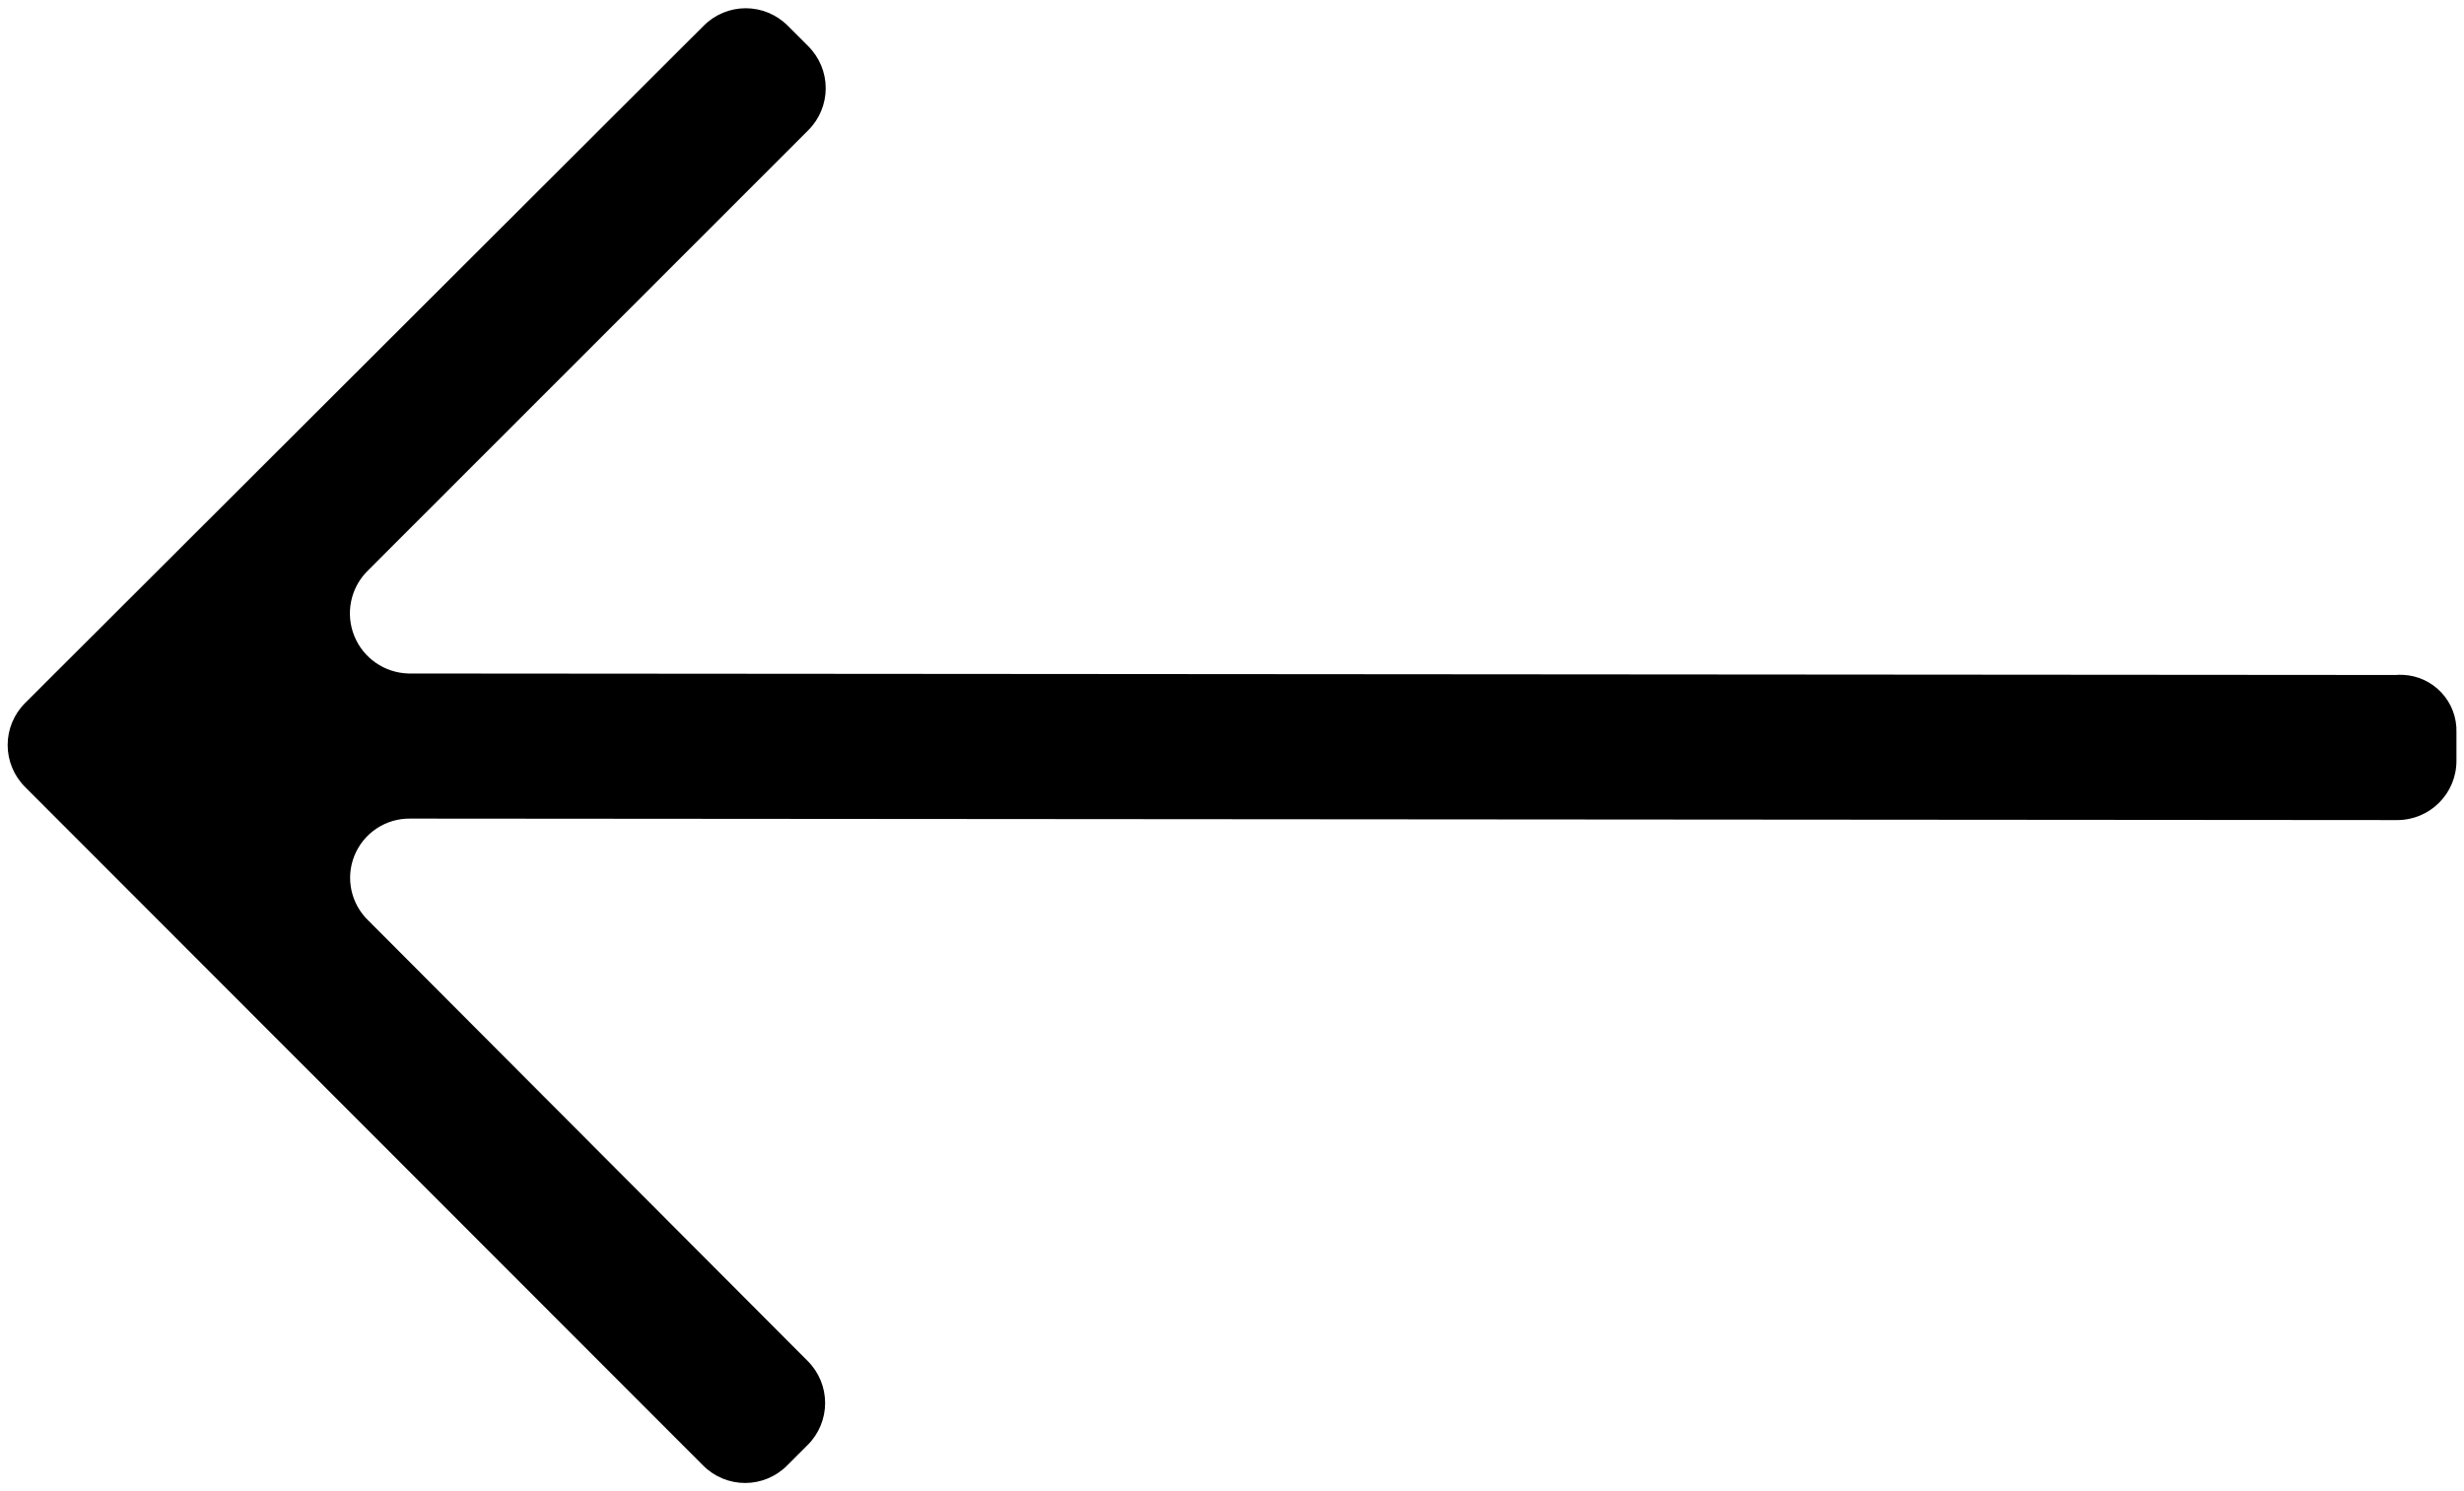
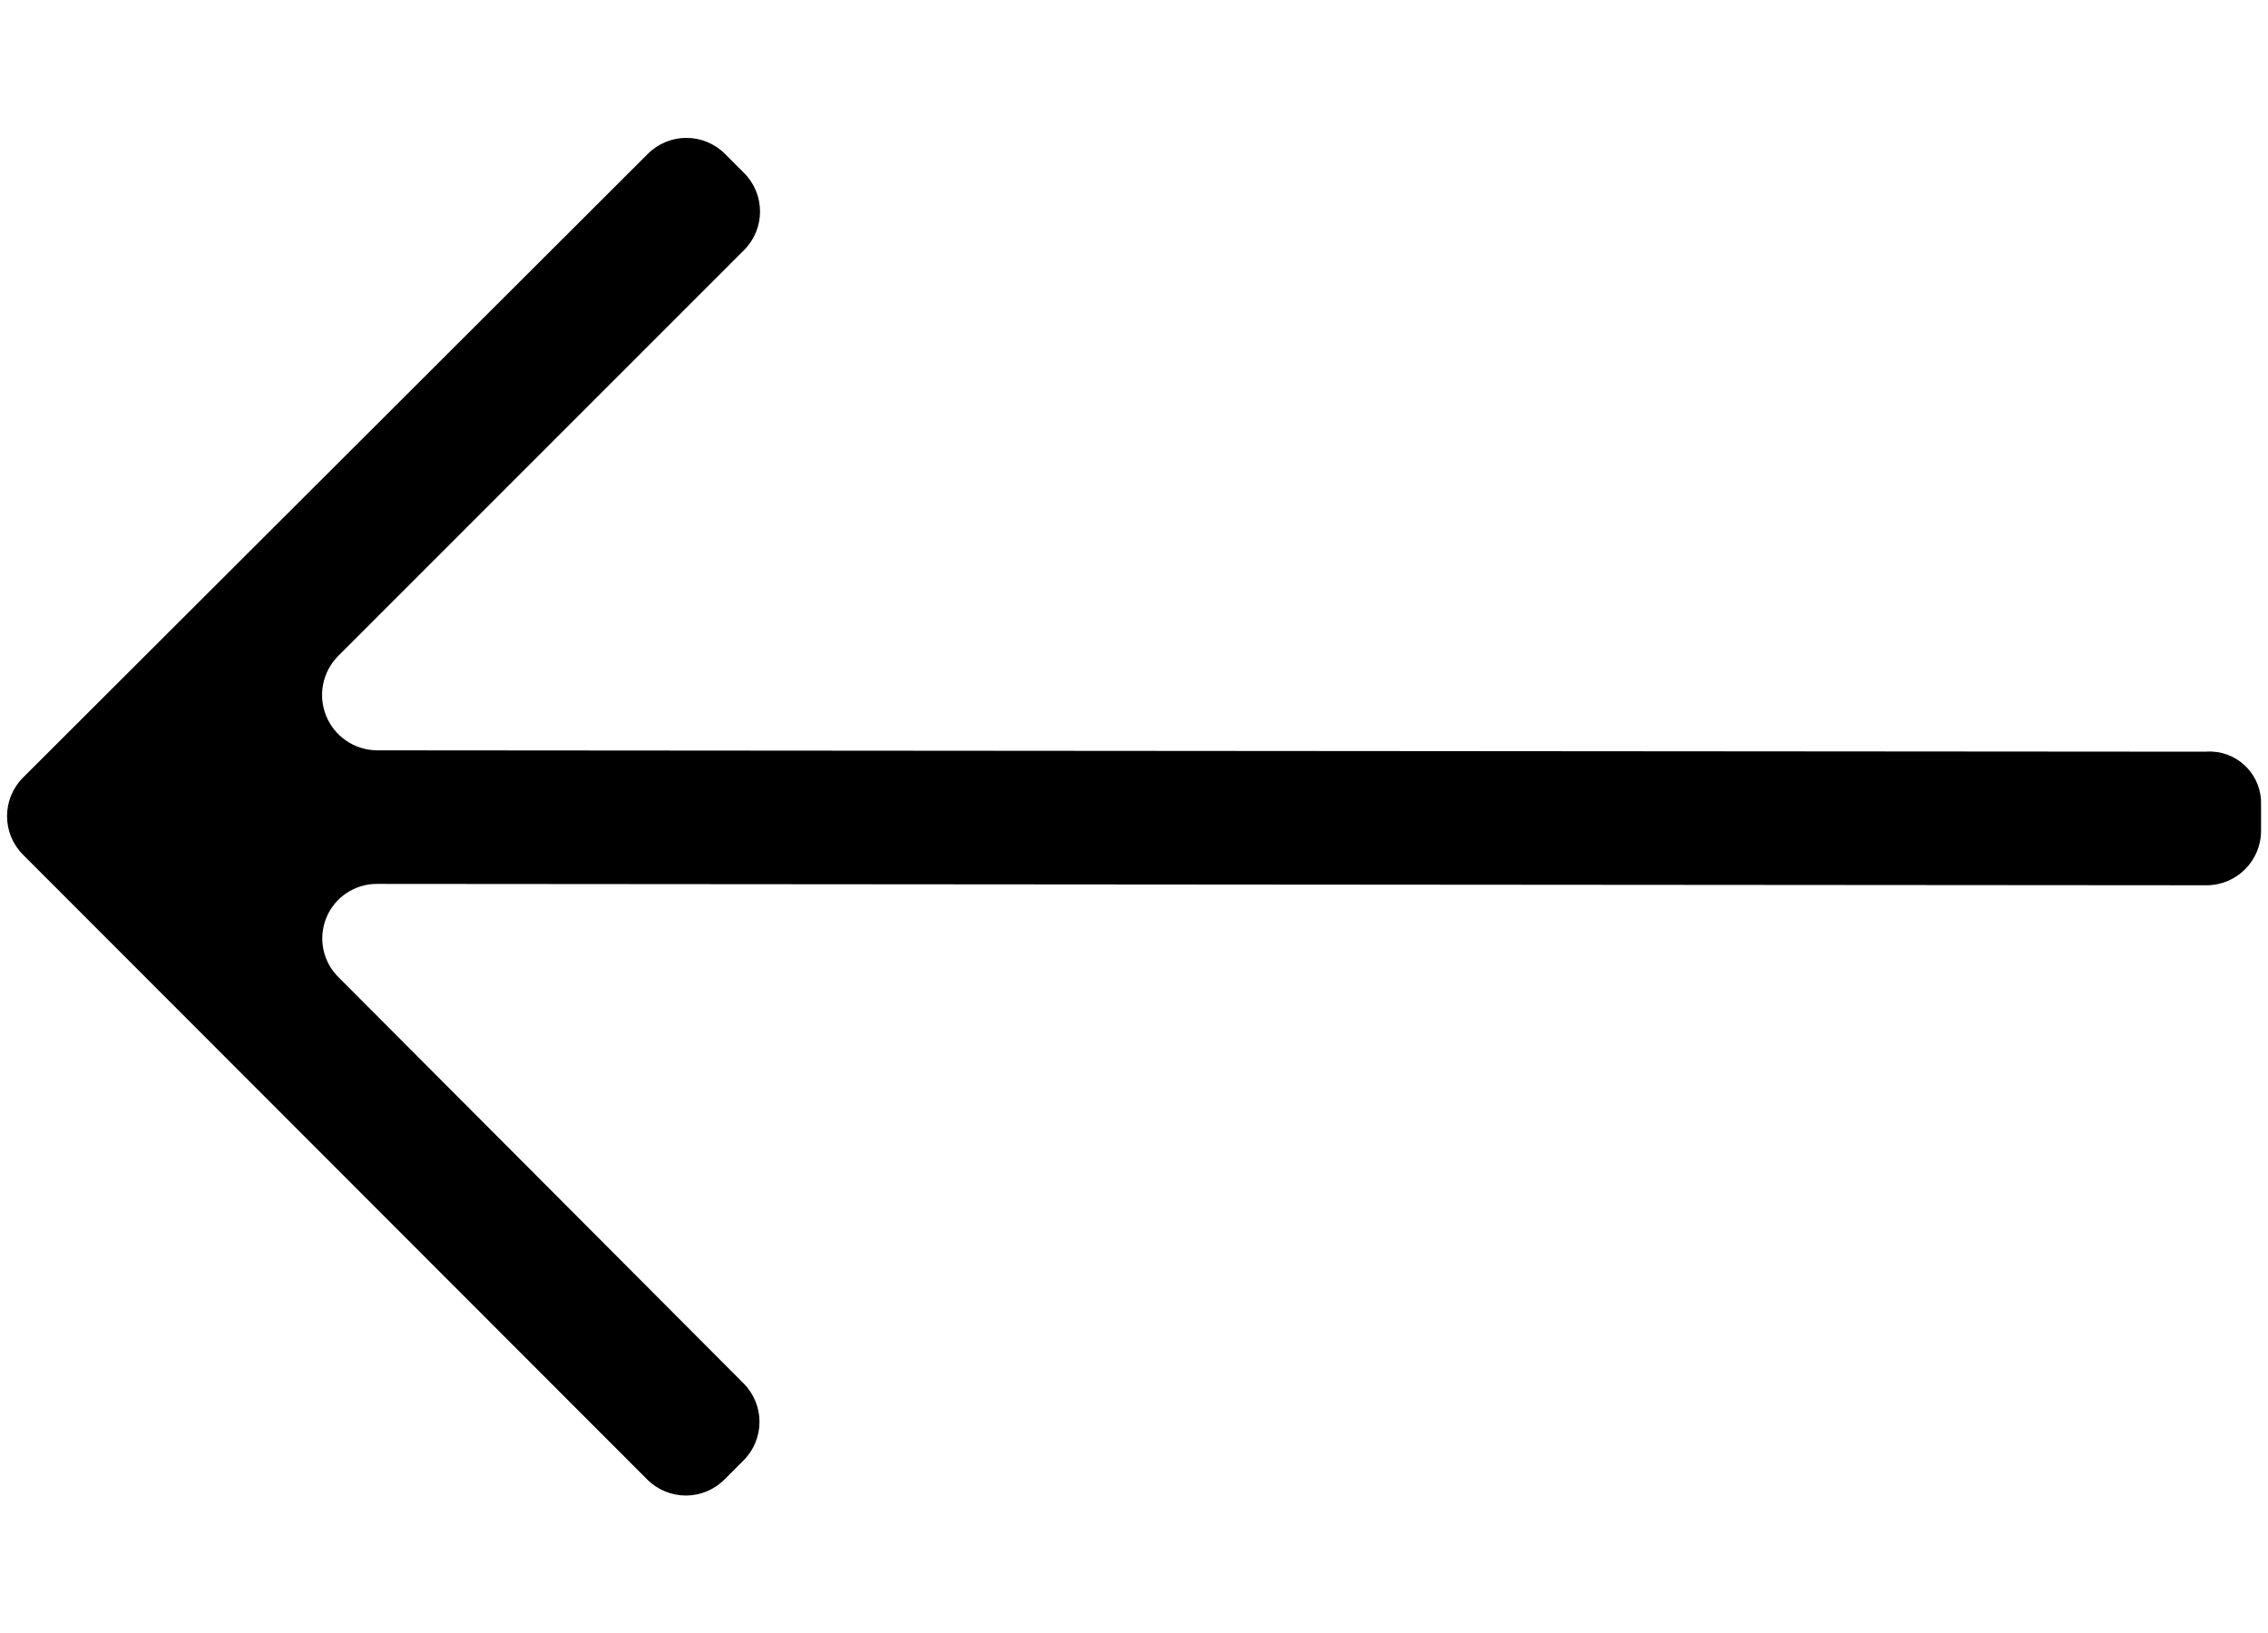
- <svg xmlns="http://www.w3.org/2000/svg" data-name="Layer 1" viewBox="0 0 166.4 100.69">
+ <svg xmlns="http://www.w3.org/2000/svg" data-name="Layer 1" viewBox="0 0 166.4 100.69" width="25px" height="18px">
  <path fill="#000000" d="M161.79 45.59l-134.2-.1a4.06 4.06 0 0 1-2.8-6.9l29.8-29.8a4 4 0 0 0 0-5.66l-1.4-1.4a4 4 0 0 0-5.66 0L1.69 47.49a4 4 0 0 0 0 5.66l45.8 45.84a4 4 0 0 0 5.66 0l1.4-1.4a4 4 0 0 0 0-5.66L24.89 62.19a4 4 0 0 1 2.8-6.9l134.2.1a4 4 0 0 0 4-4v-1.9a3.78 3.78 0 0 0-3.64-3.91 3.49 3.49 0 0 0-.46.01z" />
</svg>
